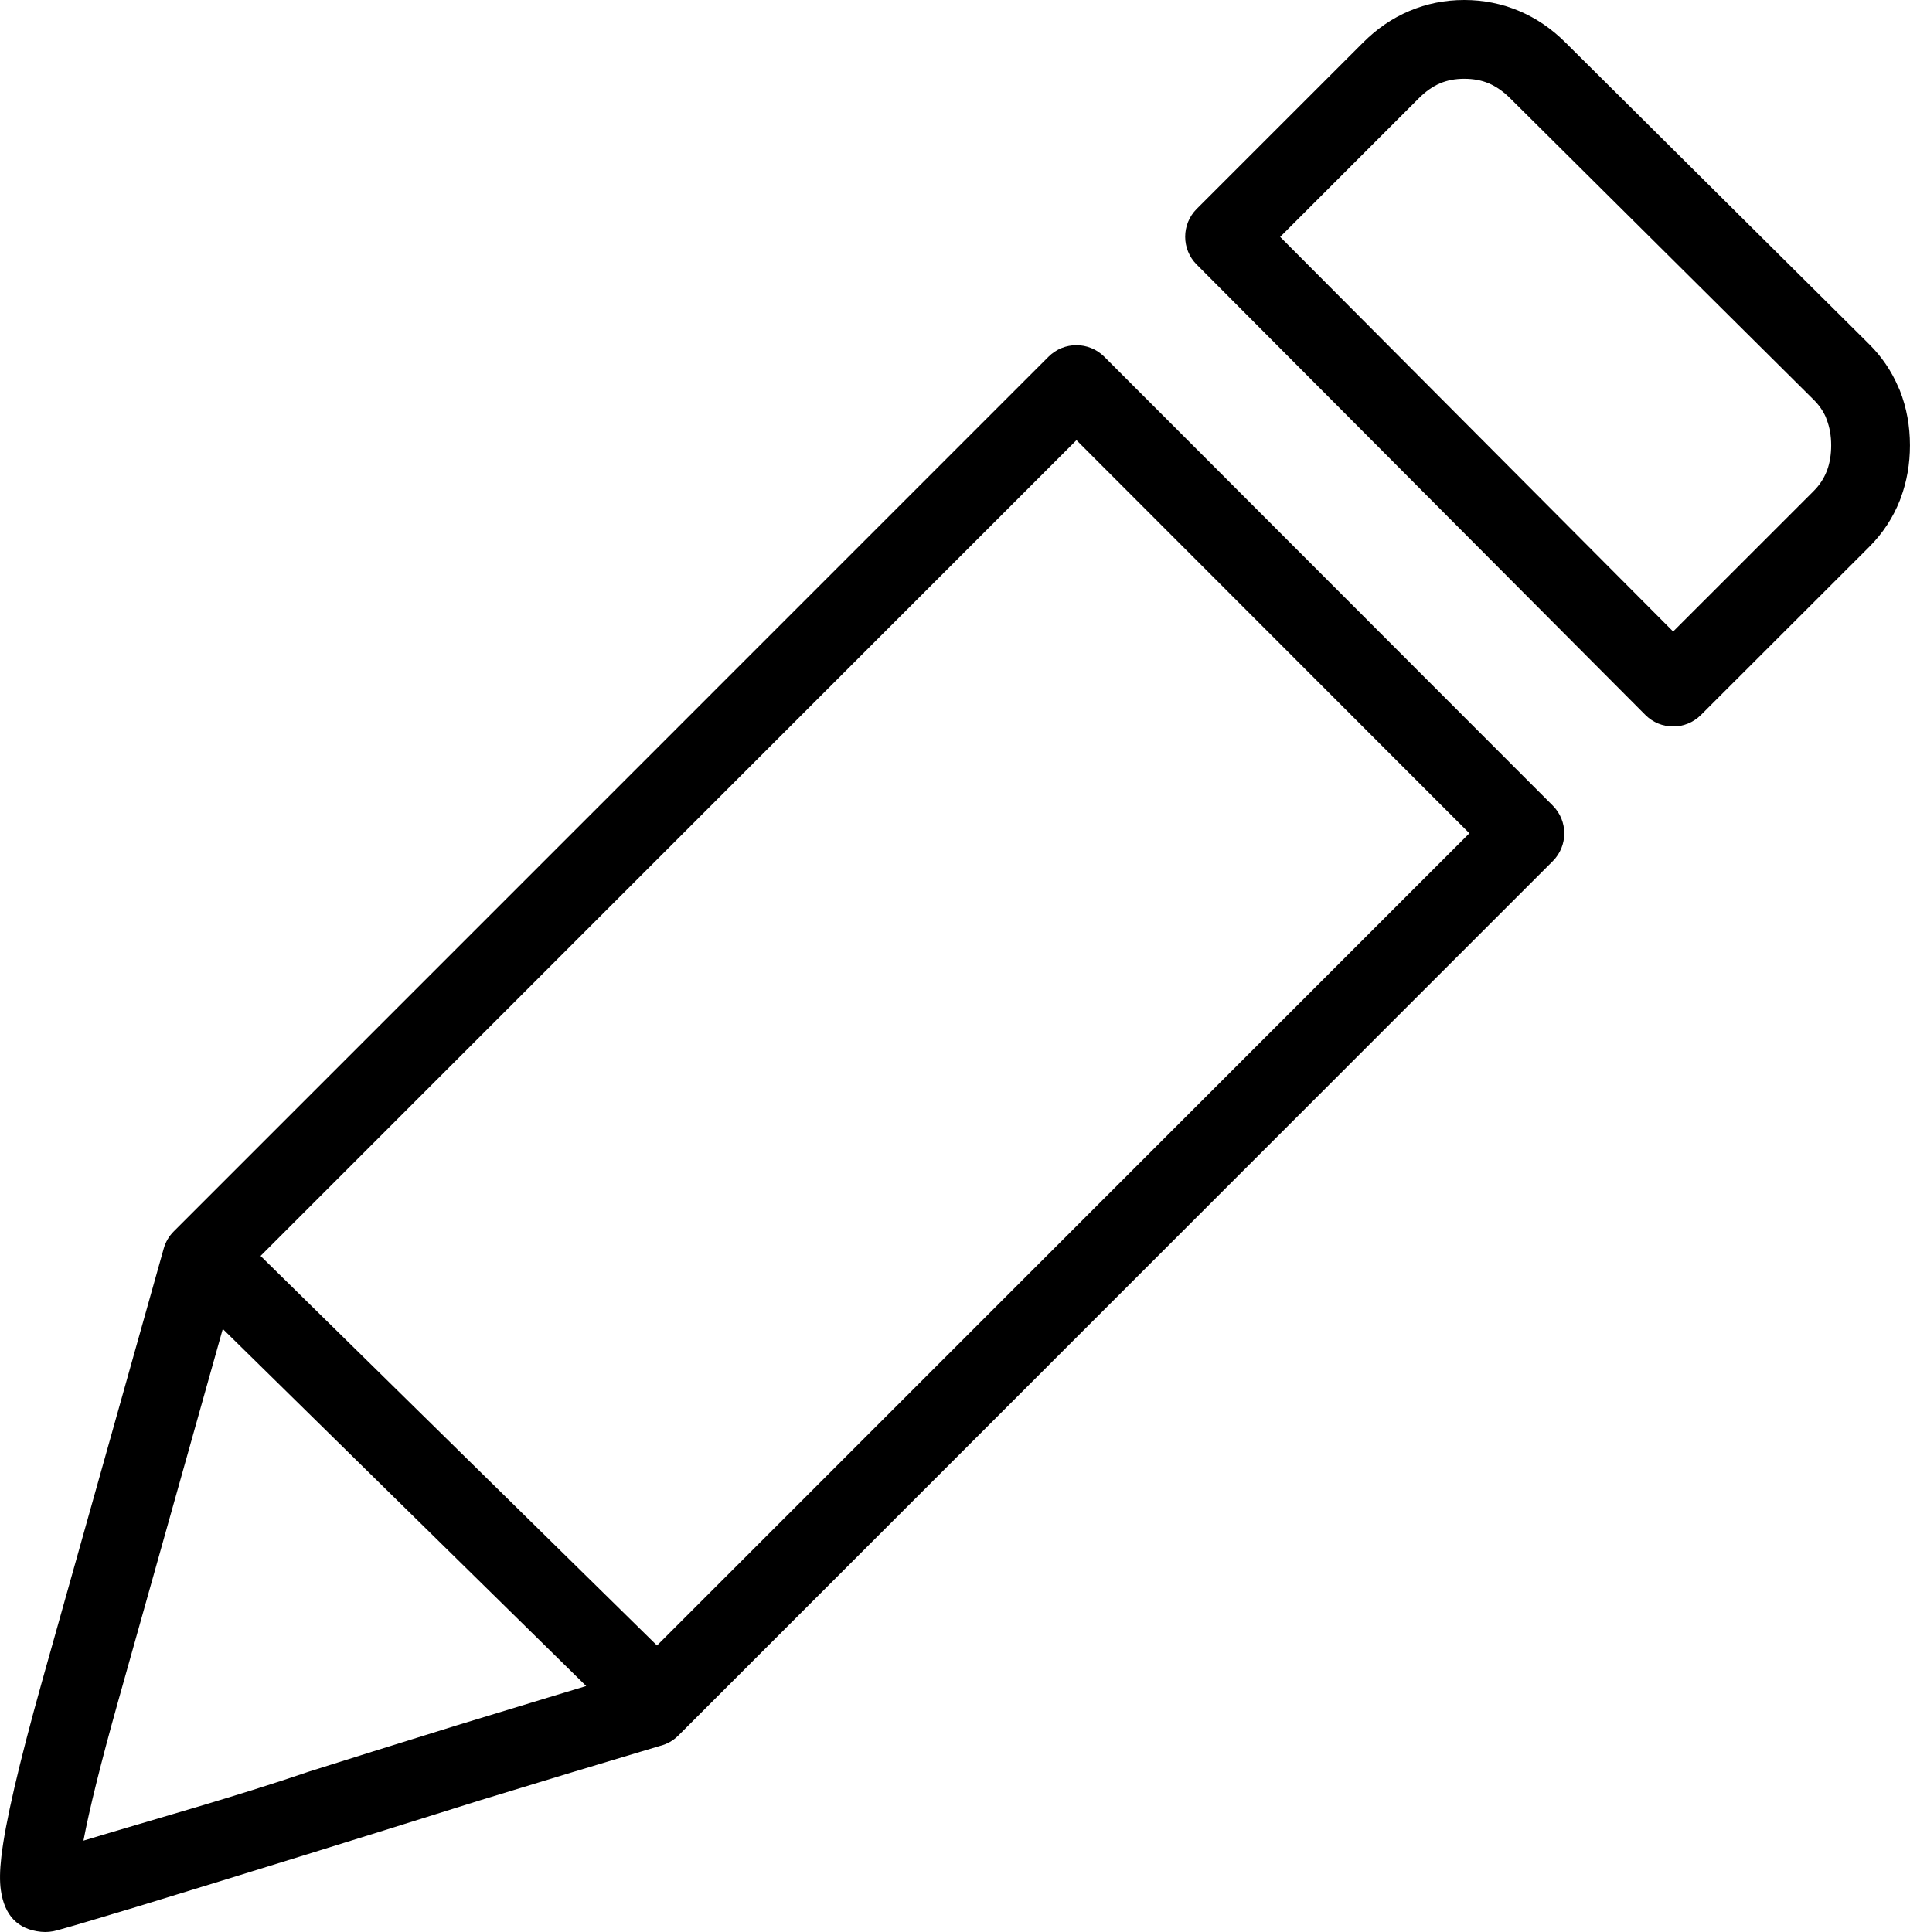
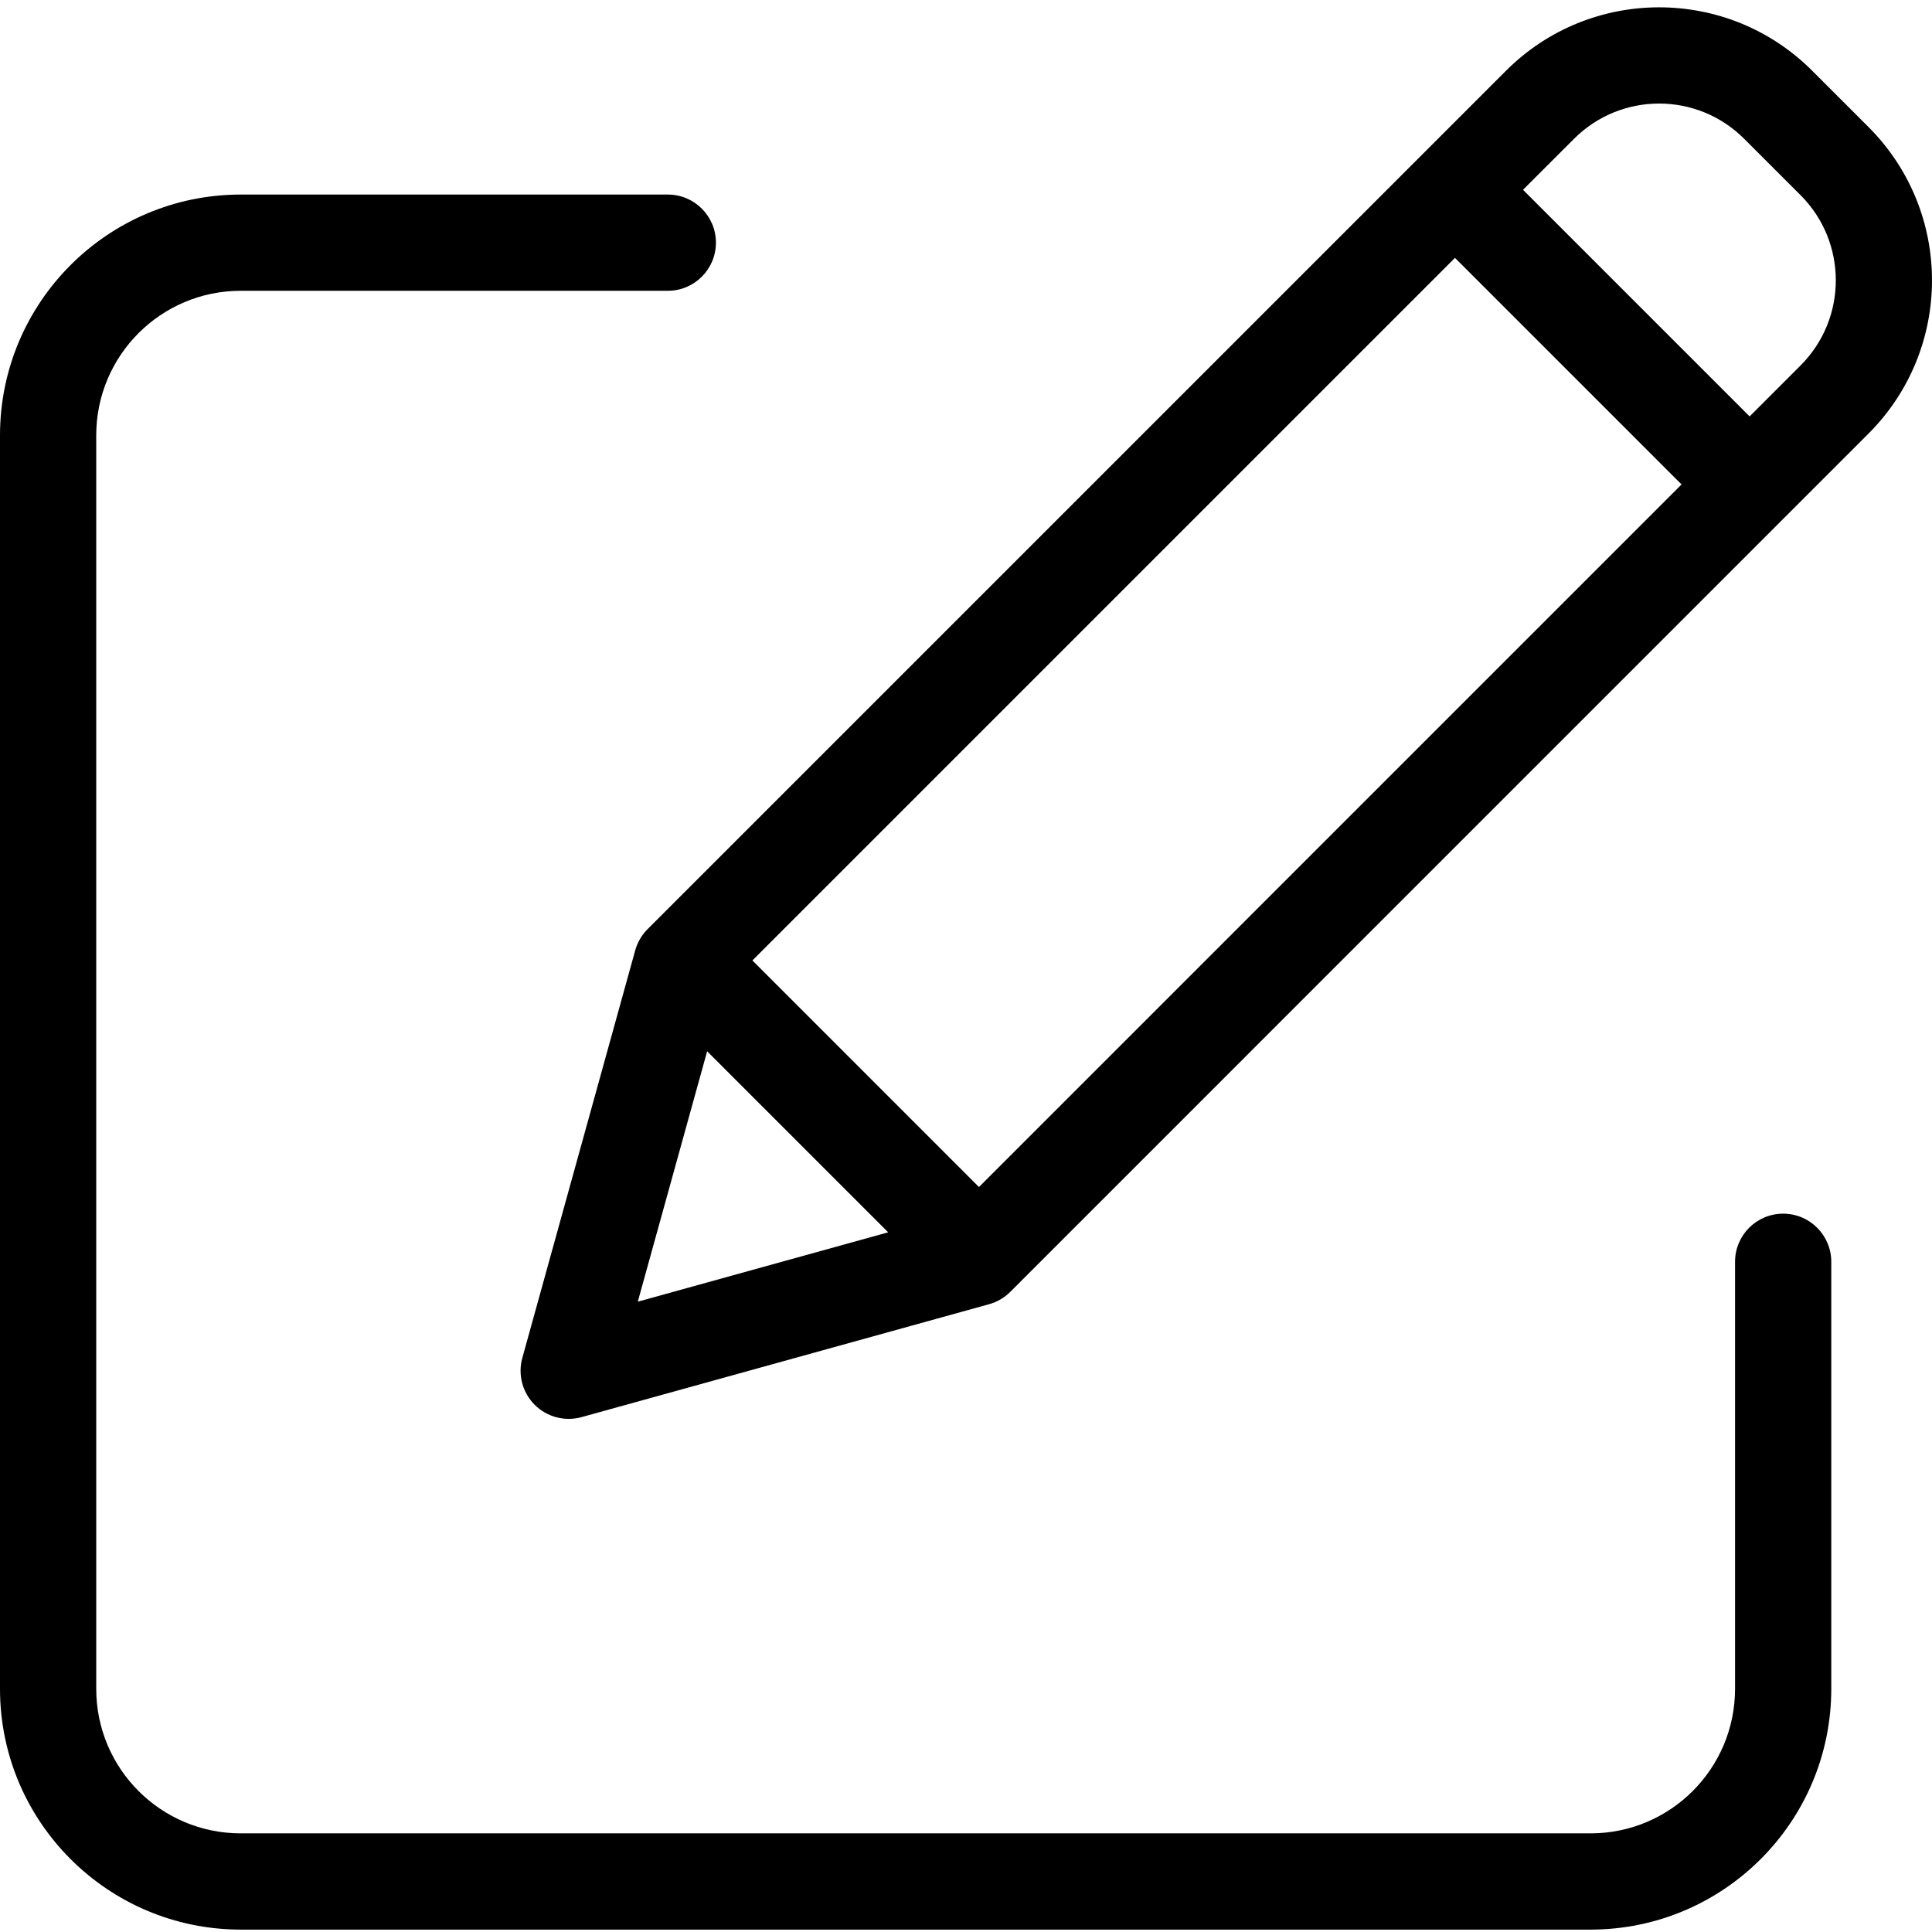
- <svg xmlns="http://www.w3.org/2000/svg" shape-rendering="geometricPrecision" text-rendering="geometricPrecision" image-rendering="optimizeQuality" fill-rule="evenodd" clip-rule="evenodd" viewBox="0 0 506 511.95">
-   <path fill-rule="nonzero" d="M400.08 26.04c-1.82-1.81-3.72-3.14-5.7-3.97-1.89-.8-4.05-1.2-6.47-1.2-2.38 0-4.52.41-6.4 1.21-1.95.83-3.83 2.15-5.63 3.96l-36.73 36.73 104.11 104.57 37.22-37.22c1.55-1.54 2.69-3.29 3.44-5.18l.15-.38c.71-1.96 1.06-4.17 1.06-6.56 0-2.49-.4-4.82-1.22-6.89l-.22-.62c-.74-1.64-1.79-3.16-3.16-4.52l-80.45-79.93zM69.03 332.8l105.03 103.23 215.22-215.22-104.09-104.17L69.03 332.8zm86.27 113.97-96.28-94.62-27.86 99.15c-4.45 15.91-7.46 28.06-9.05 36.44 19.79-5.98 40.2-11.61 59.73-18.29 10.75-3.39 21.78-6.87 39.25-12.28l24.1-7.34 10.11-3.06zM402.45 2.91c4.5 1.89 8.61 4.69 12.3 8.37l80.45 79.93c3.35 3.33 5.9 7.12 7.68 11.27l.43.96c1.81 4.57 2.69 9.48 2.69 14.56 0 4.87-.8 9.56-2.45 13.97l-.23.63c-1.79 4.53-4.47 8.67-8.08 12.28l-44.64 44.6c-4.07 4.05-10.66 4.03-14.71-.04L317.04 70.11c-4.07-4.07-4.07-10.68 0-14.76l44.08-44.07c3.65-3.66 7.72-6.45 12.23-8.36C377.92.98 382.77 0 387.91 0c5.1 0 9.94.97 14.54 2.91zM174.77 462.66l-23.54 7.07-24.03 7.32c-30.42 9.57-60.67 18.96-91.16 28.28-10.56 3.19-17.58 5.27-20.89 6.17-1.41.4-2.83.54-4.3.39-6.12-.62-9.68-4.3-10.63-11.06-.33-2.28-.28-5.21.13-8.77 1.03-9 4.62-24.47 10.75-46.39l32.27-114.82c.5-1.78 1.43-3.33 2.66-4.55L277.79 94.52c4.07-4.07 10.68-4.07 14.76 0l118.84 118.97c4.05 4.07 4.03 10.65-.02 14.7l-231.66 231.7a10.373 10.373 0 0 1-4.94 2.77z" />
+ <svg xmlns="http://www.w3.org/2000/svg" height="401pt" viewBox="0 -1 401.523 401" width="401pt">
+   <path d="m370.59 250.973c-5.523 0-10 4.477-10 10v88.789c-.02 16.562-13.438 29.984-30 30h-280.59c-16.562-.016-29.98-13.438-30-30v-260.59c.02-16.559 13.438-29.98 30-30h88.789c5.523 0 10-4.477 10-10 0-5.52-4.477-10-10-10h-88.789c-27.602.031-49.969 22.398-50 50v260.594c.031 27.602 22.398 49.969 50 50h280.59c27.602-.031 49.969-22.398 50-50v-88.793c0-5.523-4.477-10-10-10zm0 0" />
+   <path d="m376.629 13.441c-17.574-17.574-46.066-17.574-63.641 0l-178.406 178.406c-1.223 1.223-2.105 2.738-2.566 4.402l-23.461 84.699c-.965 3.473.016 7.191 2.562 9.742 2.551 2.547 6.27 3.527 9.742 2.566l84.699-23.465c1.664-.461 3.18-1.344 4.402-2.566l178.402-178.41c17.547-17.586 17.547-46.055 0-63.641zm-220.258 184.906 146.012-146.016 47.09 47.09-146.016 146.016zm-9.406 18.875 37.621 37.625-52.039 14.418zm227.258-142.547-10.605 10.605-47.094-47.094 10.609-10.605c9.762-9.762 25.59-9.762 35.352 0l11.738 11.734c9.746 9.773 9.746 25.59 0 35.359zm0 0" />
</svg>
